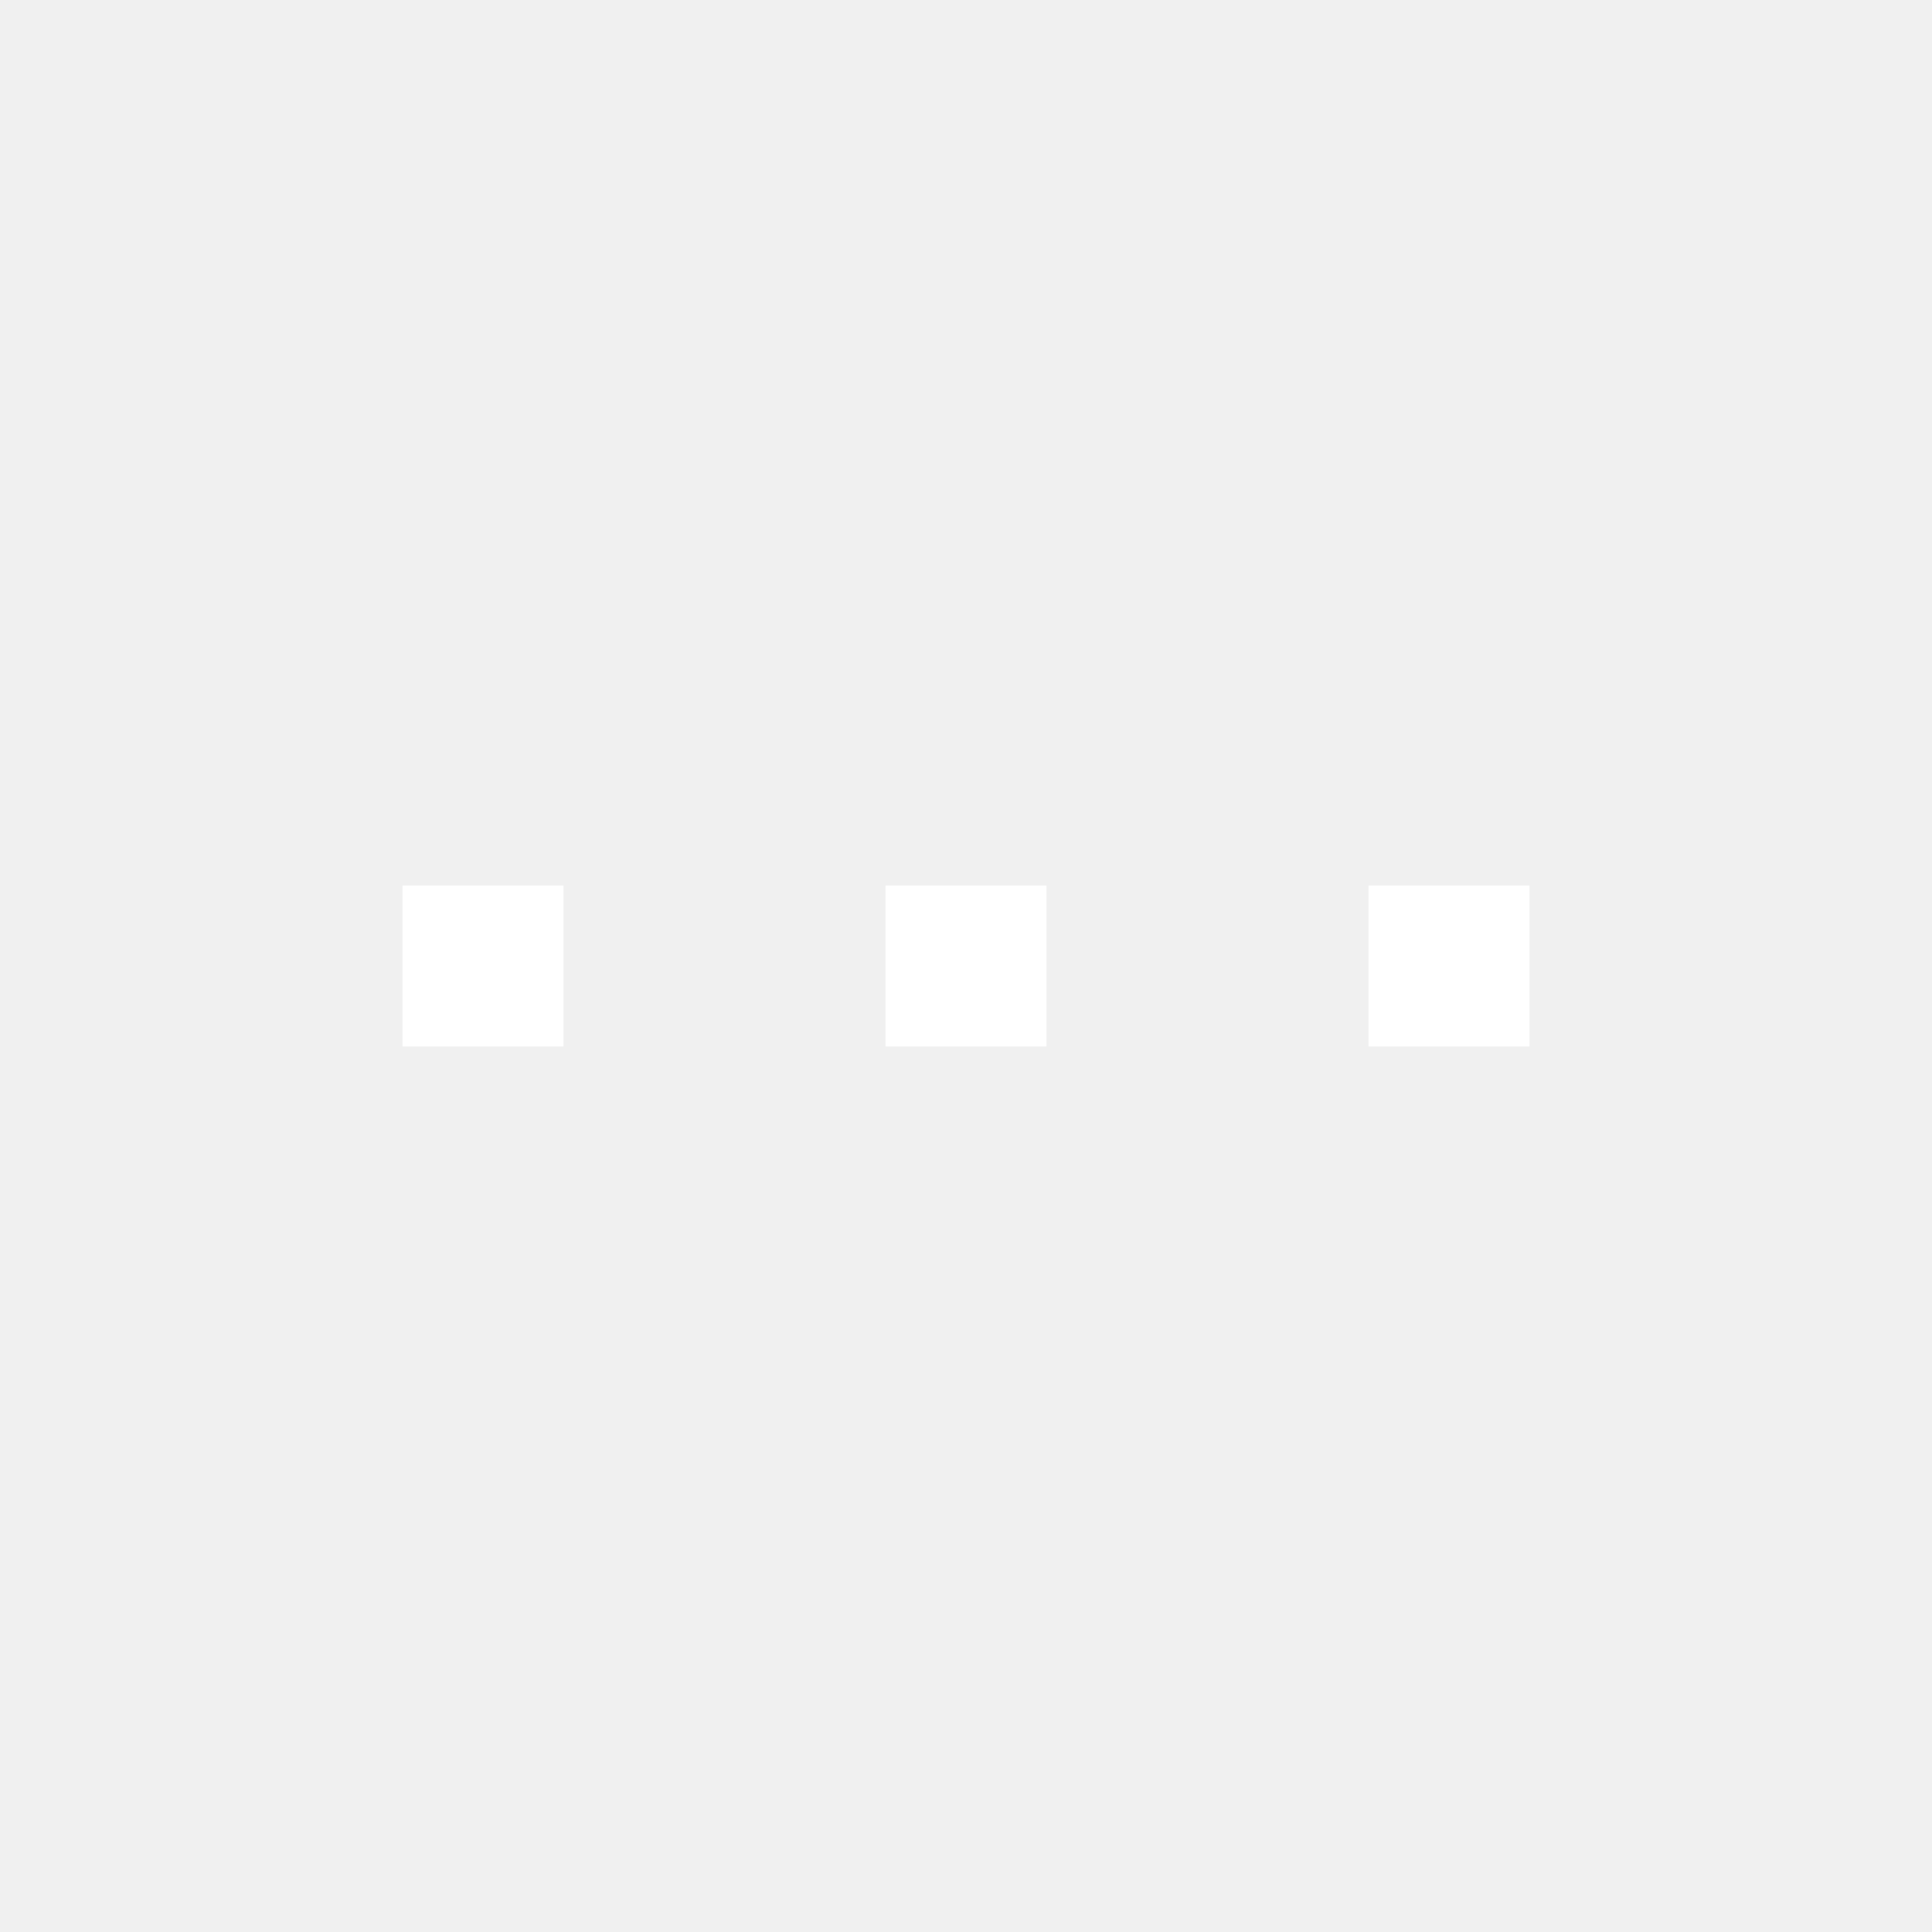
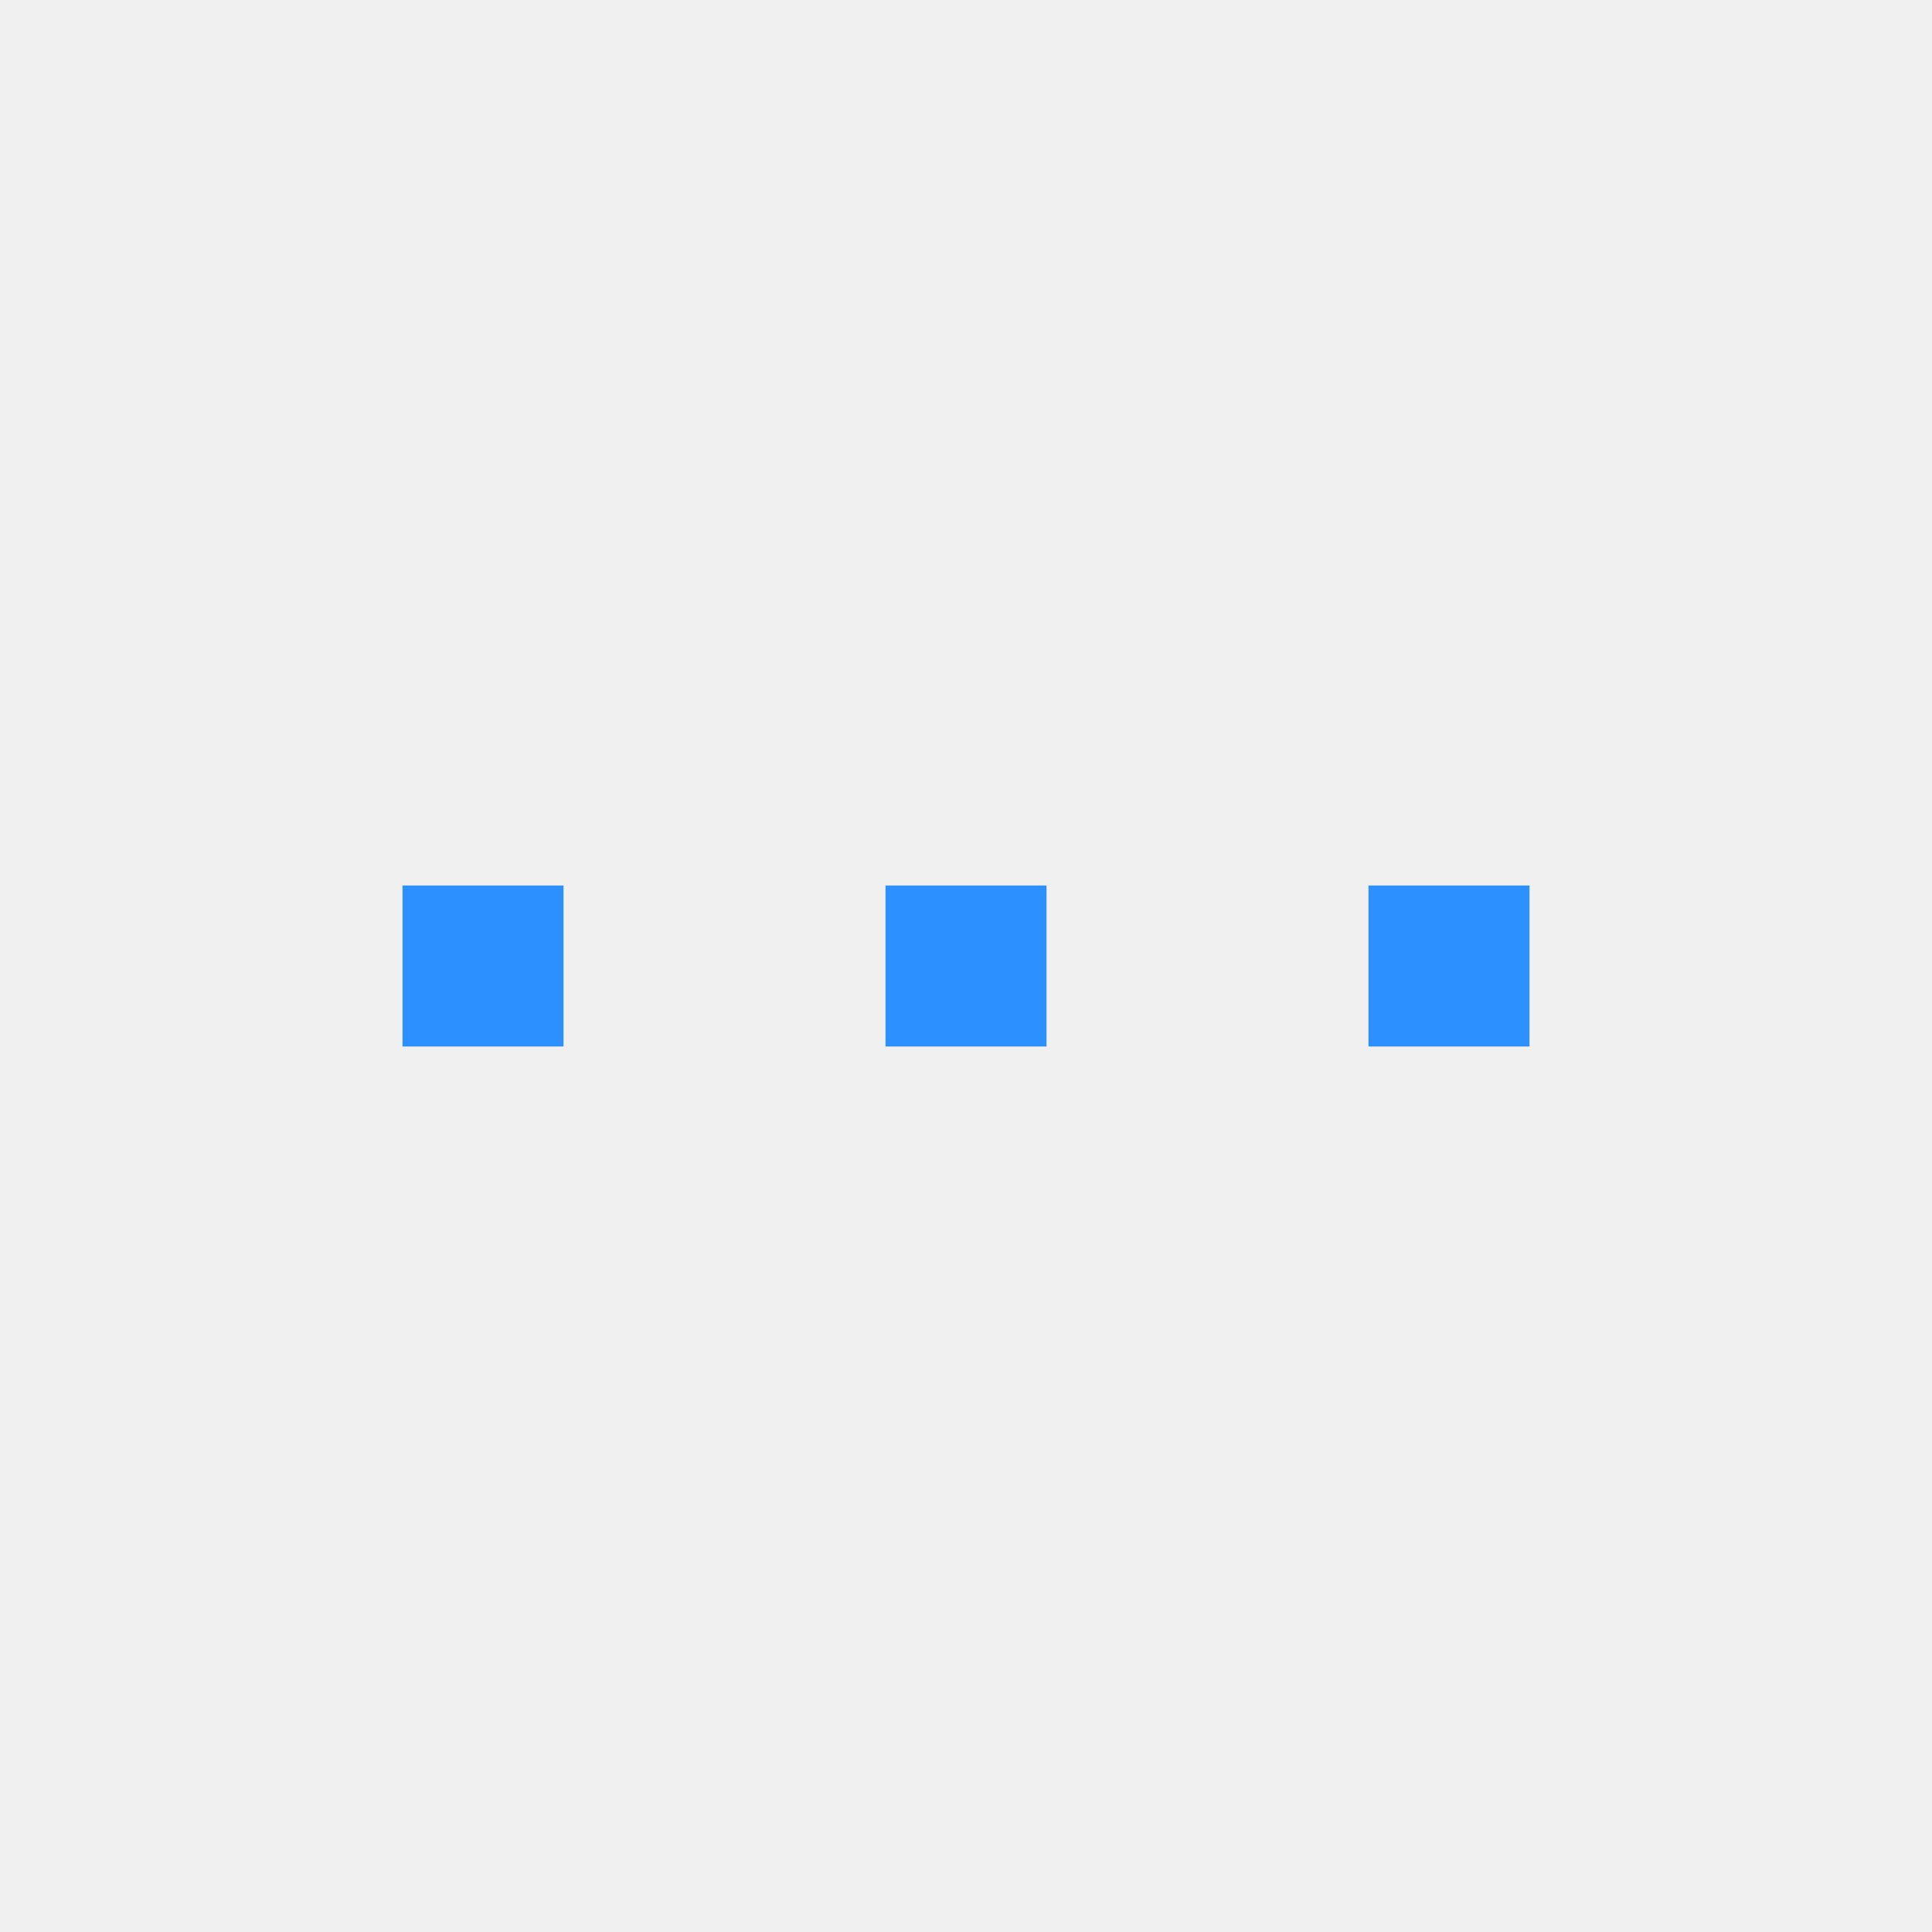
- <svg xmlns="http://www.w3.org/2000/svg" width="24" height="24" id="svg11300" version="1.0" style="display:inline;enable-background:new">
-   <defs id="defs3" />
+ <svg xmlns="http://www.w3.org/2000/svg" xmlns:ns1="http://www.openswatchbook.org/uri/2009/osb" width="24" height="24" id="svg11300" version="1.0" style="display:inline;enable-background:new">
+   <defs id="defs3">
+     <linearGradient id="selected_bg_color" ns1:paint="solid">
+       <stop style="stop-color:#5294e2;stop-opacity:1;" offset="0" id="stop4140" />
+     </linearGradient>
+   </defs>
  <g style="display:inline" id="layer1" transform="translate(0,-276)">
-     <rect style="opacity:1;fill:#ffffff;fill-opacity:1;stroke:none;stroke-width:1;stroke-linecap:round;stroke-linejoin:miter;stroke-miterlimit:4;stroke-dasharray:none;stroke-dashoffset:0;stroke-opacity:1" id="rect4138" width="2" height="2" x="5" y="287" />
-     <rect style="display:inline;opacity:1;fill:#ffffff;fill-opacity:1;stroke:none;stroke-width:1;stroke-linecap:round;stroke-linejoin:miter;stroke-miterlimit:4;stroke-dasharray:none;stroke-dashoffset:0;stroke-opacity:1;enable-background:new" id="rect4138-6" width="2" height="2" x="11" y="287" />
-     <rect style="display:inline;opacity:1;fill:#ffffff;fill-opacity:1;stroke:none;stroke-width:1;stroke-linecap:round;stroke-linejoin:miter;stroke-miterlimit:4;stroke-dasharray:none;stroke-dashoffset:0;stroke-opacity:1;enable-background:new" id="rect4138-9" width="2" height="2" x="17" y="287" />
+     <rect style="opacity:1;fill:#2d90ff;fill-opacity:1;stroke:none;stroke-width:1;stroke-linecap:round;stroke-linejoin:miter;stroke-miterlimit:4;stroke-dasharray:none;stroke-dashoffset:0;stroke-opacity:1" id="rect4138" width="2" height="2" x="5" y="287" />
+     <rect style="display:inline;opacity:1;fill:#2d90ff;fill-opacity:1;stroke:none;stroke-width:1;stroke-linecap:round;stroke-linejoin:miter;stroke-miterlimit:4;stroke-dasharray:none;stroke-dashoffset:0;stroke-opacity:1;enable-background:new" id="rect4138-6" width="2" height="2" x="11" y="287" />
+     <rect style="display:inline;opacity:1;fill:#2d90ff;fill-opacity:1;stroke:none;stroke-width:1;stroke-linecap:round;stroke-linejoin:miter;stroke-miterlimit:4;stroke-dasharray:none;stroke-dashoffset:0;stroke-opacity:1;enable-background:new" id="rect4138-9" width="2" height="2" x="17" y="287" />
  </g>
</svg>
